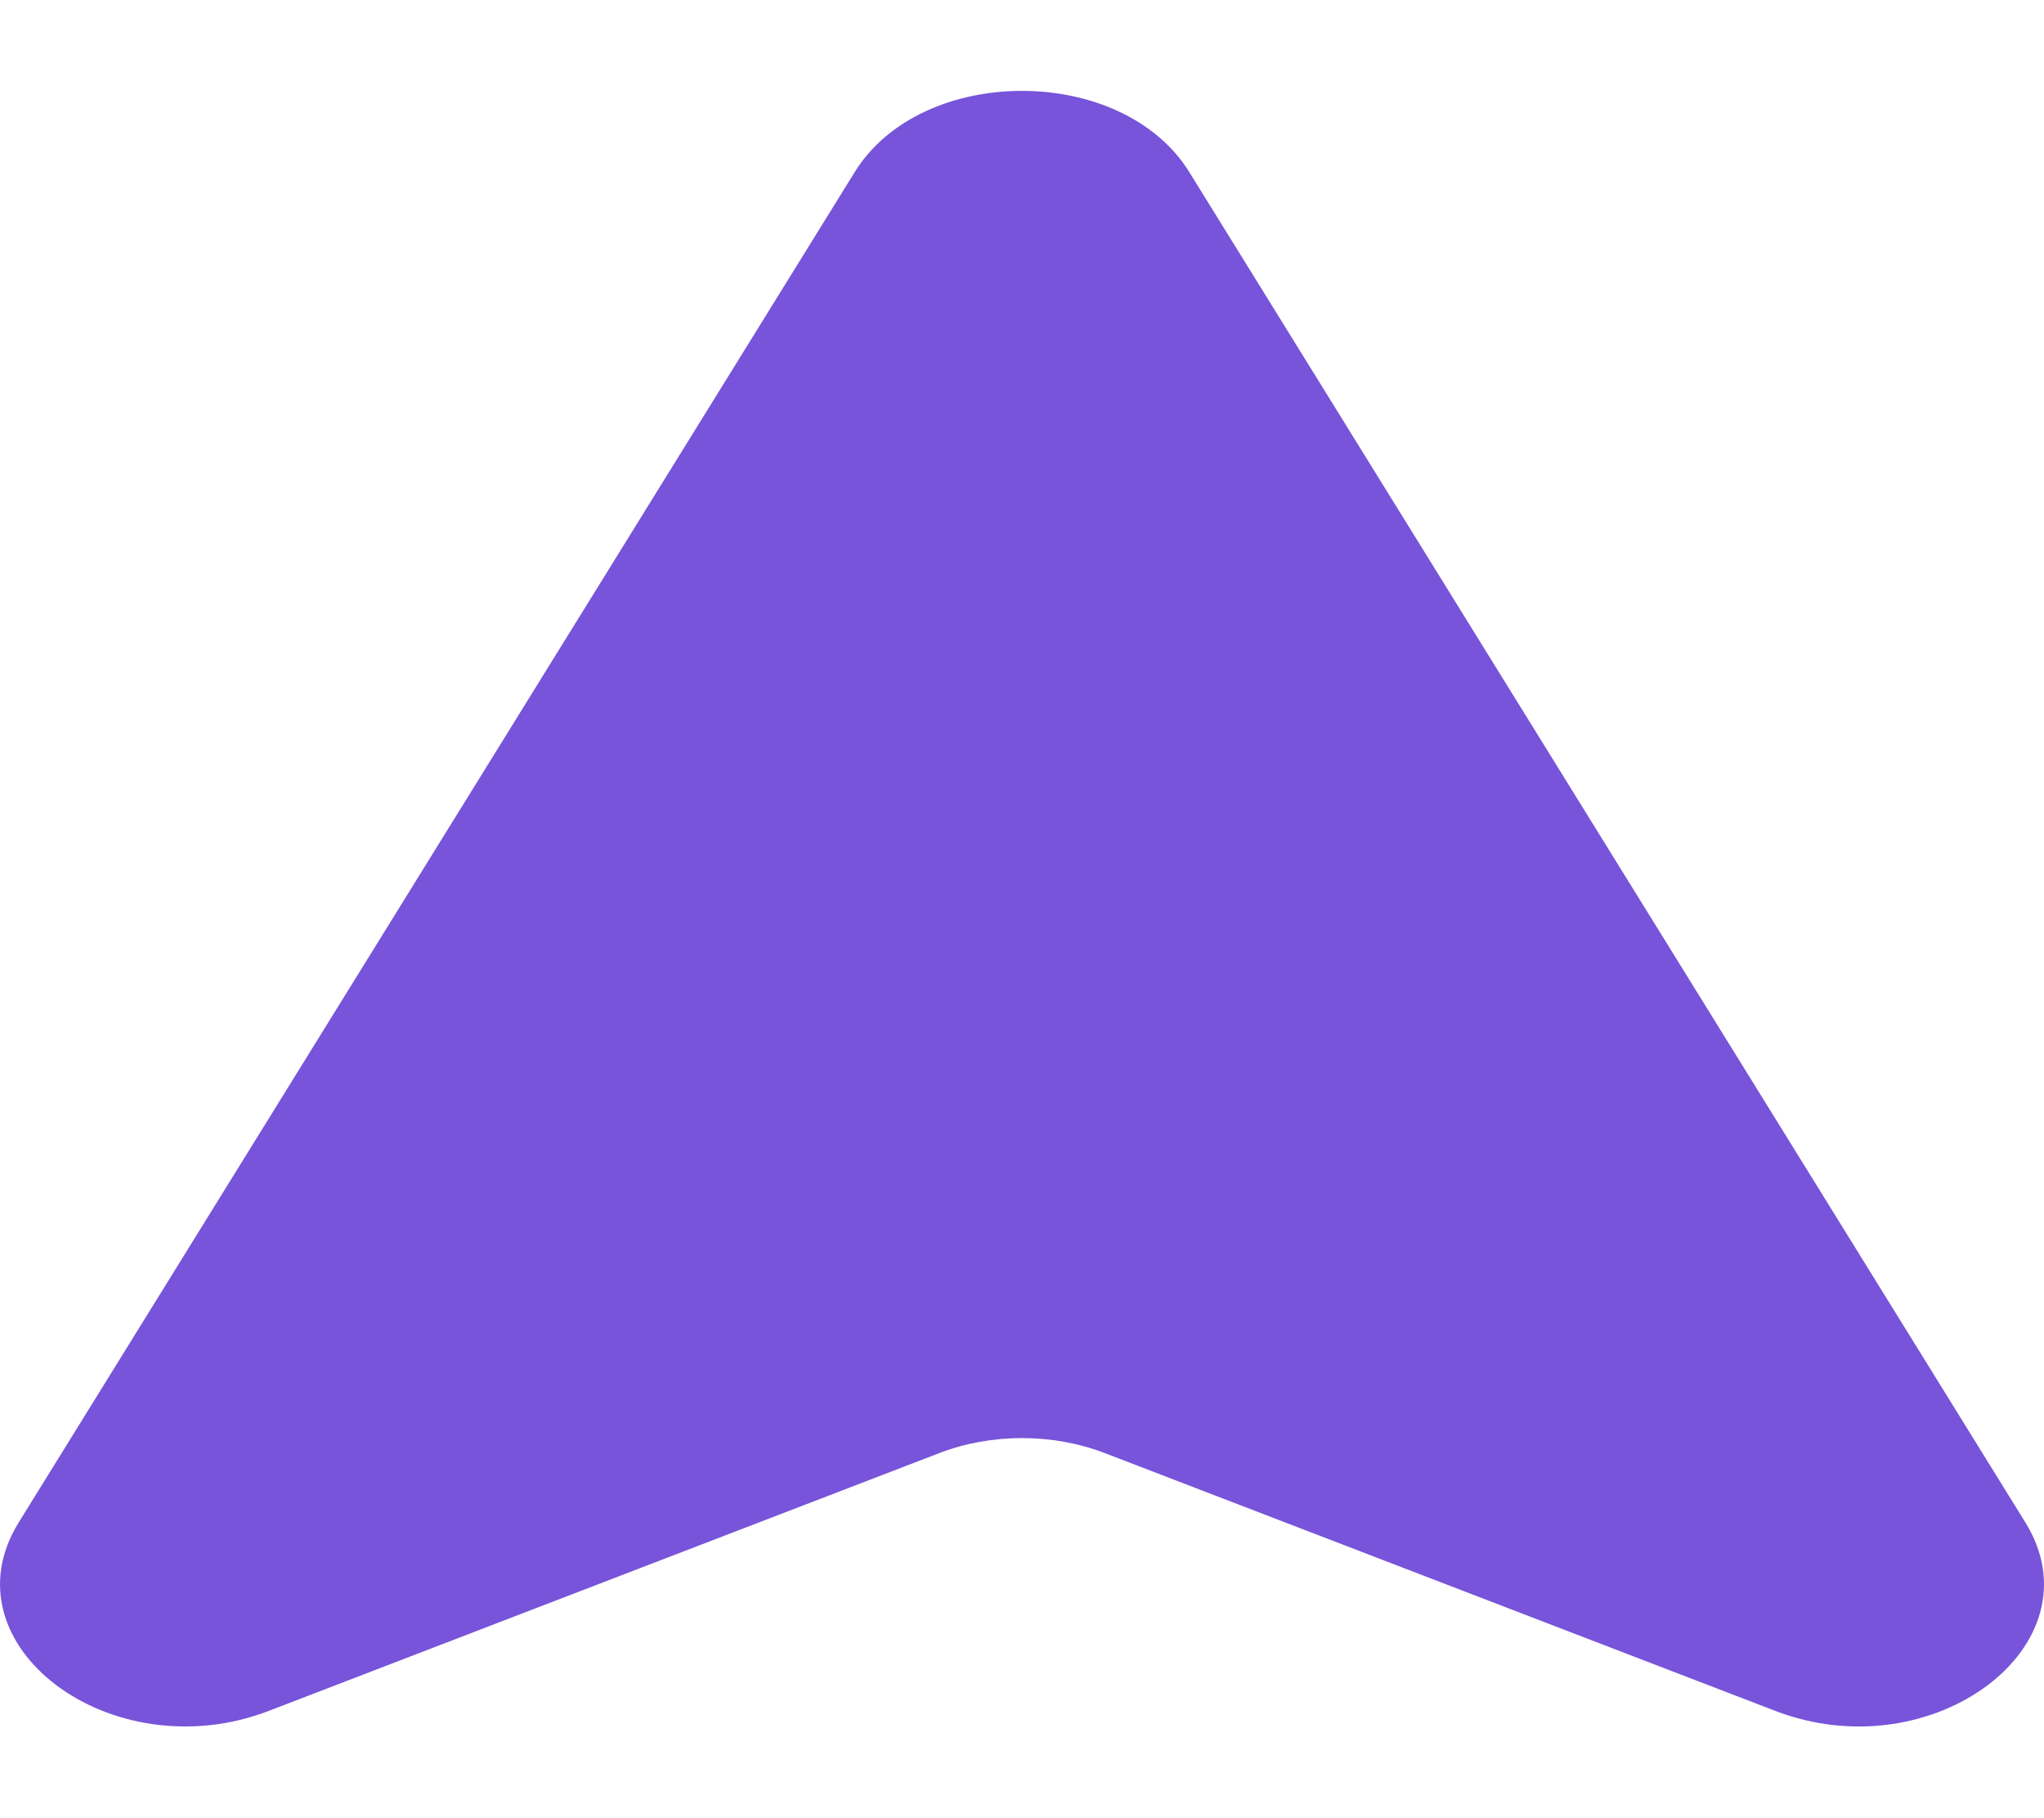
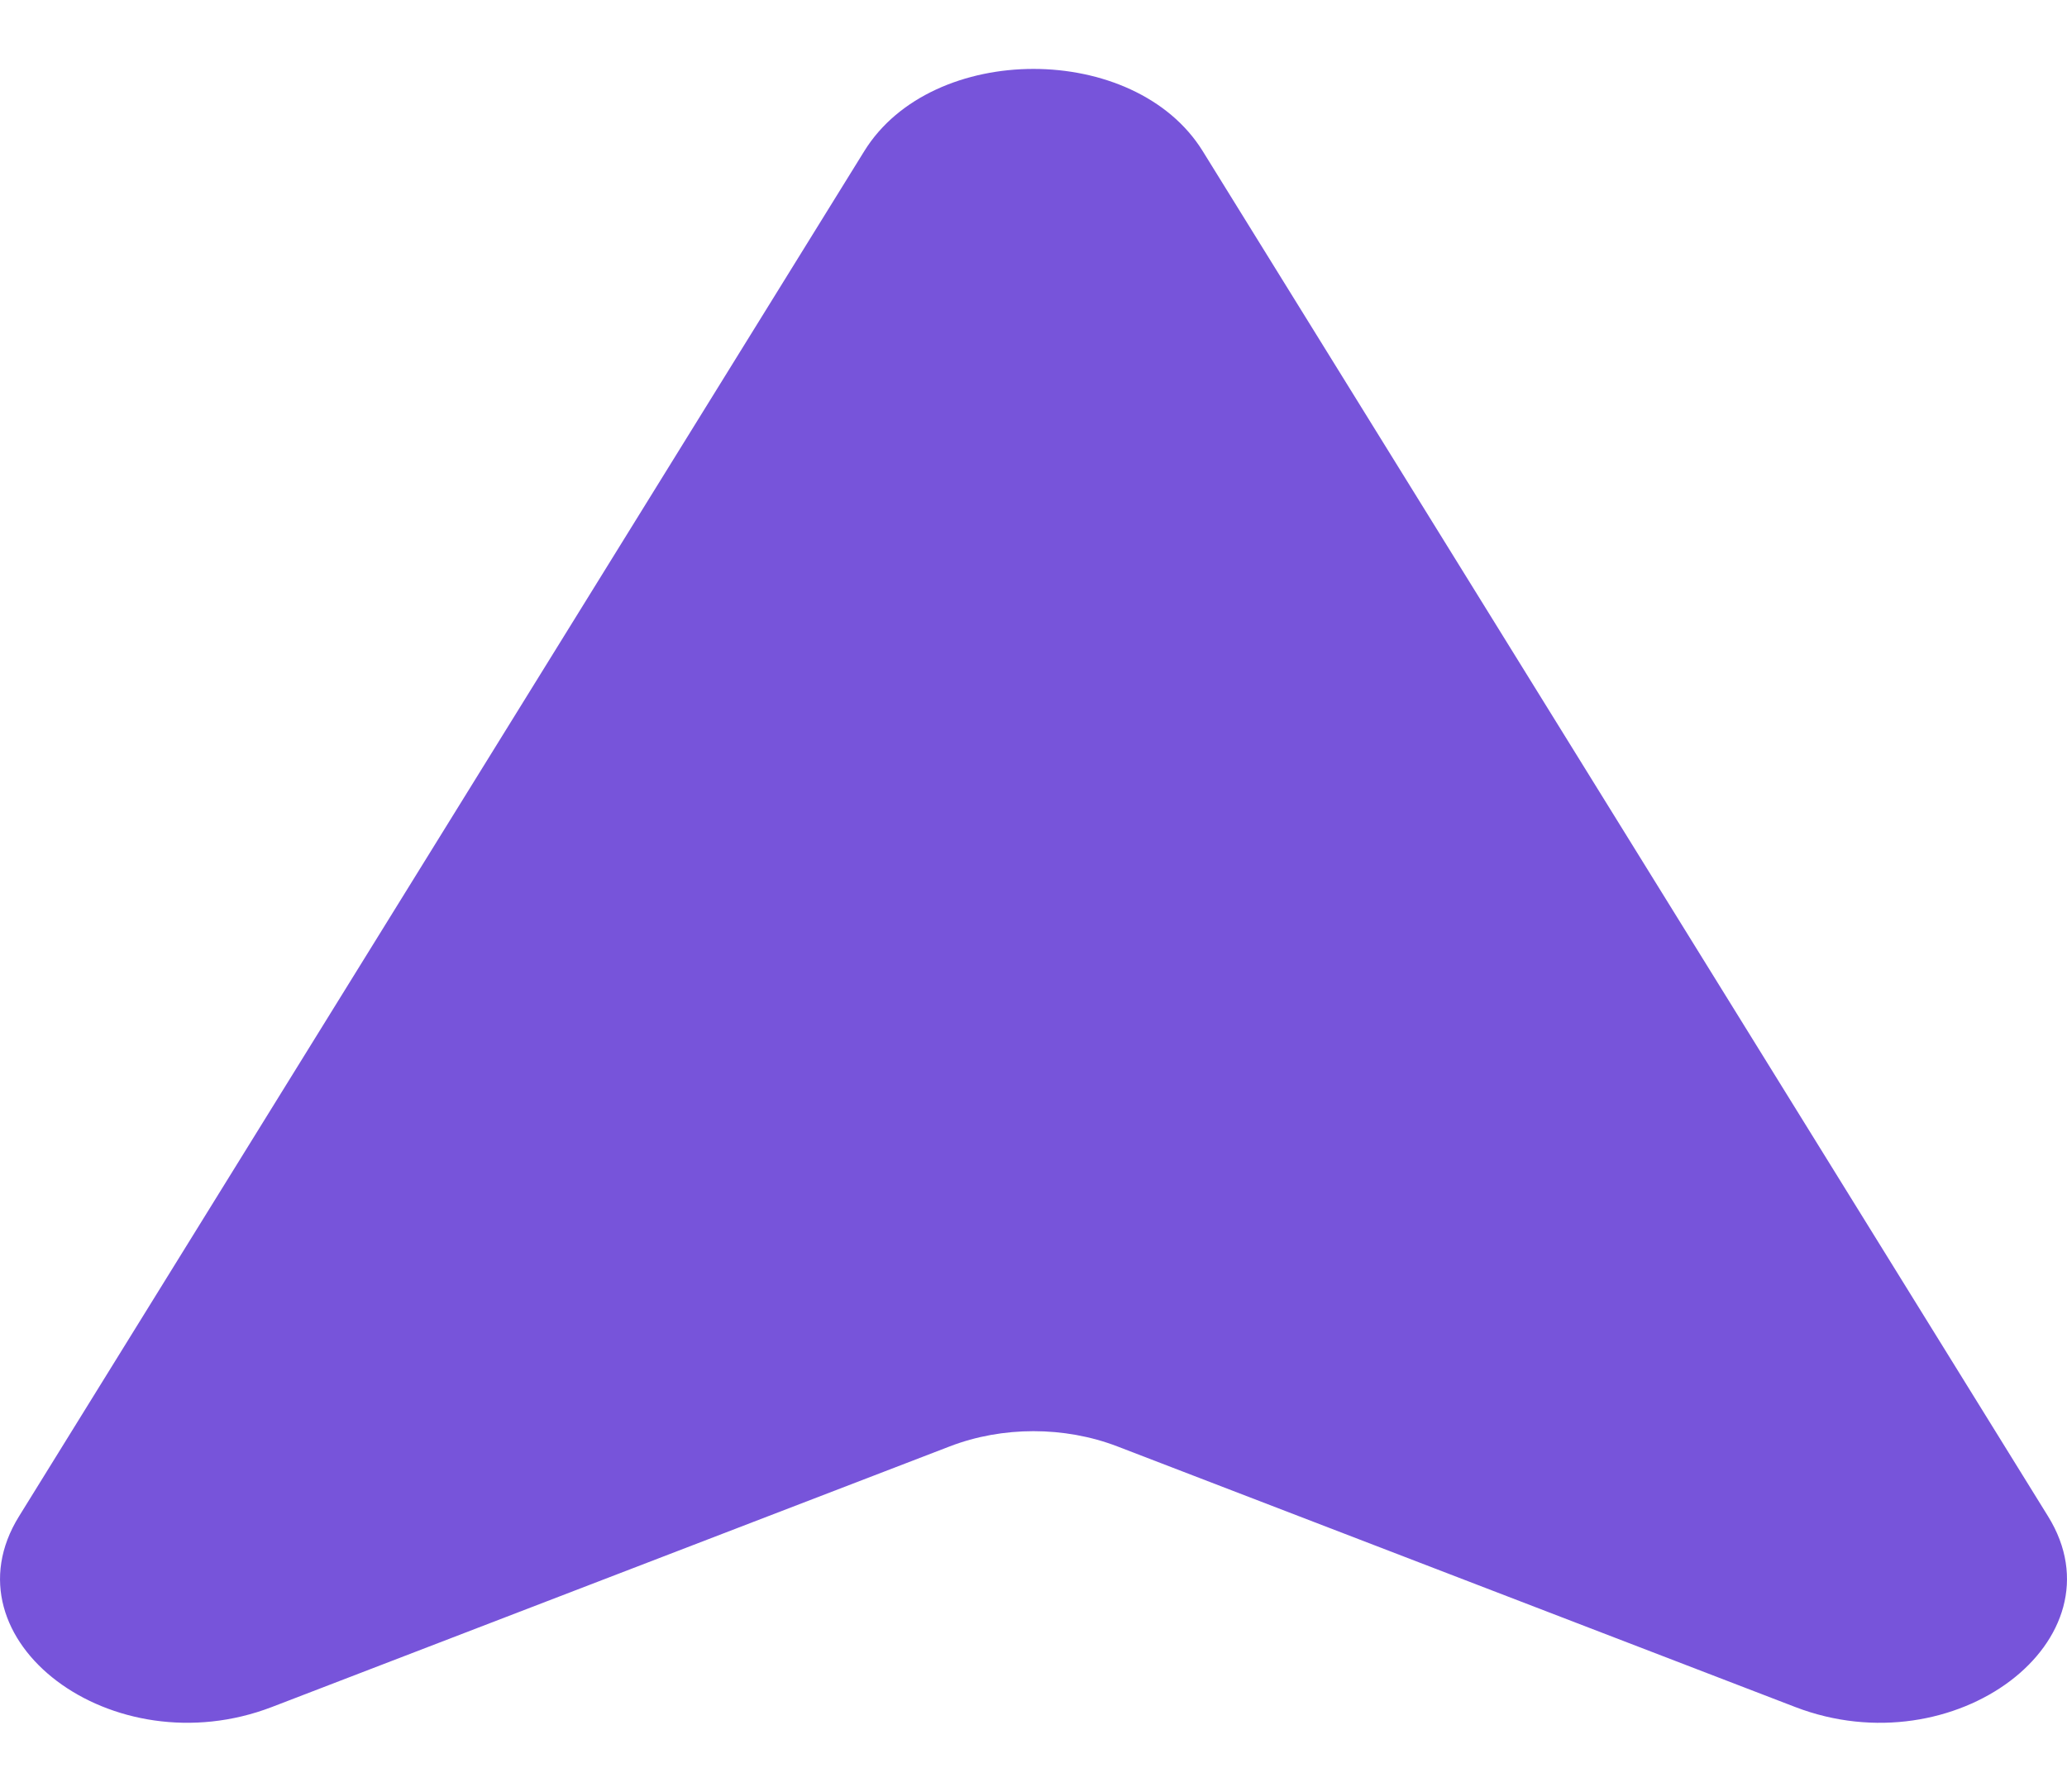
- <svg xmlns="http://www.w3.org/2000/svg" width="18" height="16" viewBox="0 0 25 20" fill="none">
+ <svg xmlns="http://www.w3.org/2000/svg" width="15" height="13" viewBox="0 0 25 20" fill="none">
  <path d="M0.23 17.503L10.454 0.993C11.274 -0.331 13.725 -0.331 14.546 0.993L24.771 17.503C25.697 18.998 23.64 20.55 21.713 19.809L13.513 16.657C12.875 16.412 12.124 16.412 11.488 16.657L3.288 19.809C1.36 20.549 -0.698 18.999 0.23 17.503Z" fill="#7754DA" />
</svg>
